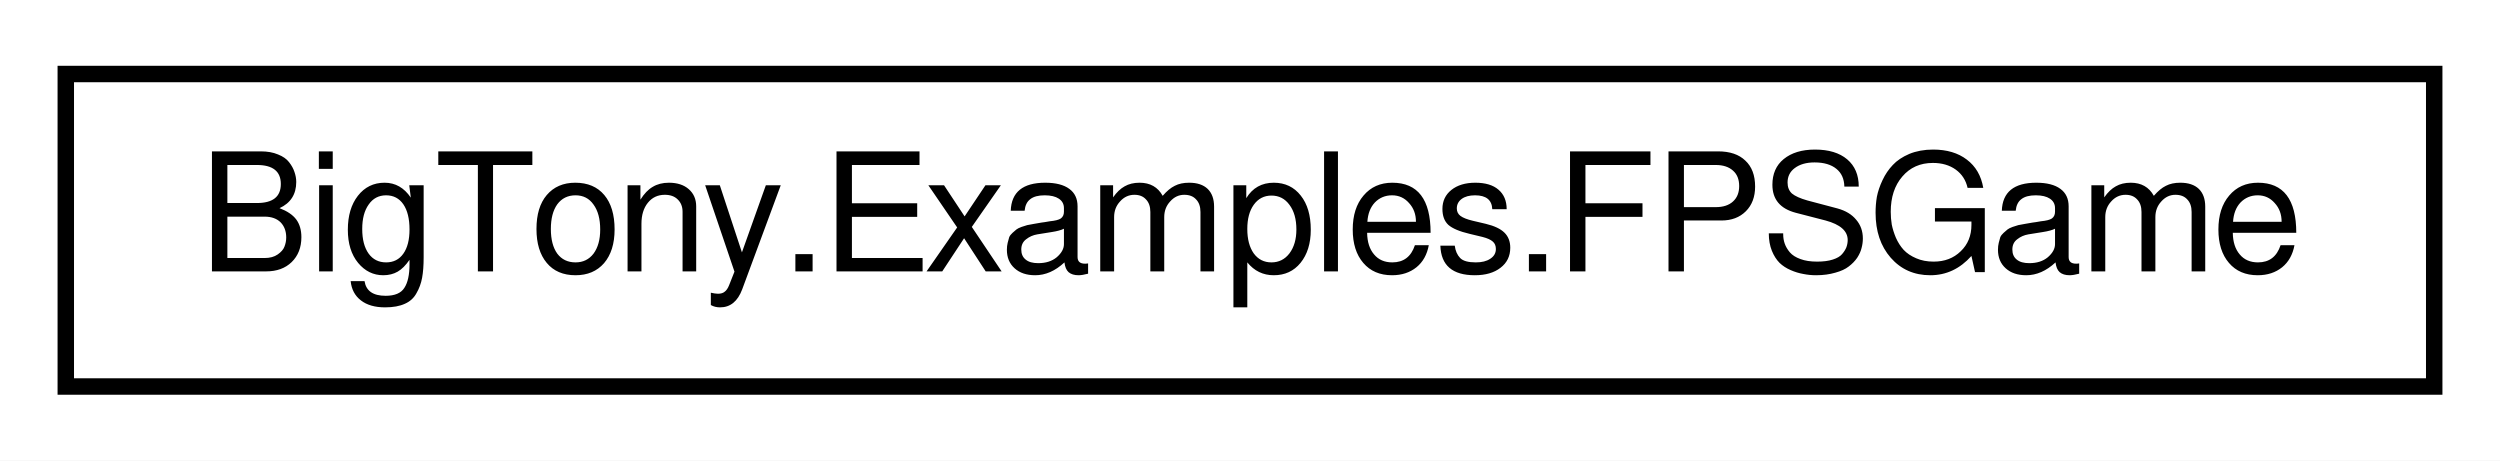
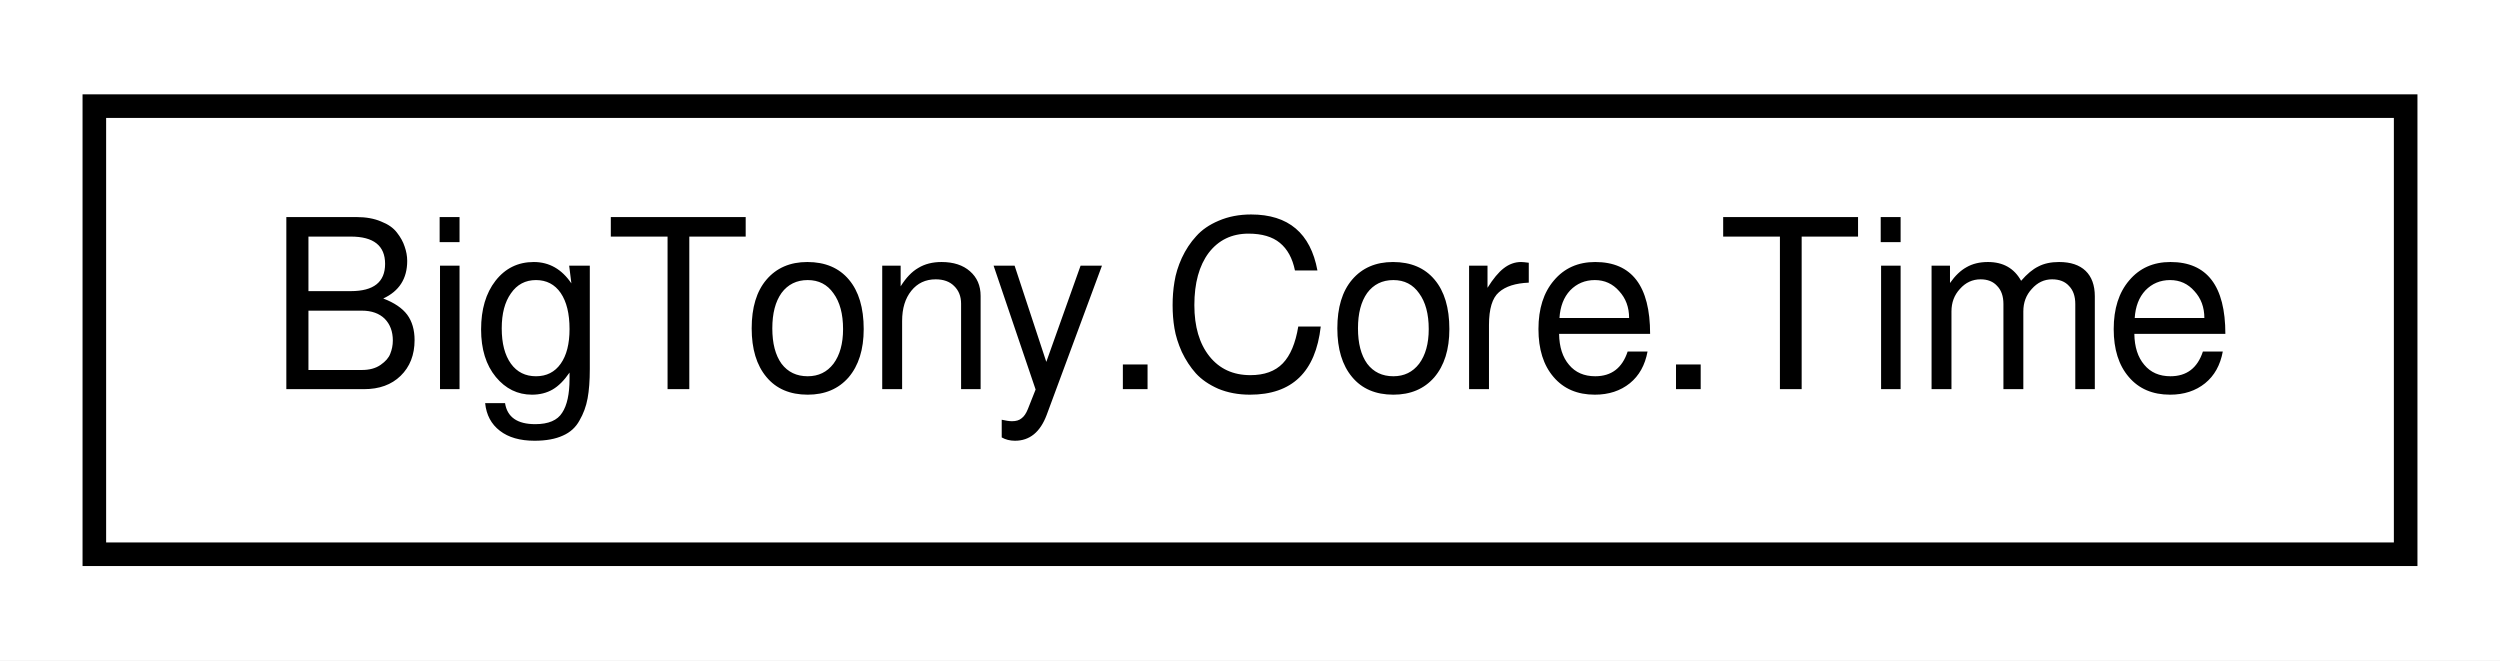
- <svg xmlns="http://www.w3.org/2000/svg" xmlns:xlink="http://www.w3.org/1999/xlink" width="152pt" height="28pt" viewBox="0.00 0.00 152.00 28.00">
+ <svg xmlns="http://www.w3.org/2000/svg" xmlns:xlink="http://www.w3.org/1999/xlink" width="106pt" height="28pt" viewBox="0.00 0.00 106.00 28.00">
  <g id="graph0" class="graph" transform="scale(1 1) rotate(0) translate(4 24)">
-     <polygon fill="white" stroke="transparent" points="-4,4 -4,-24 148,-24 148,4 -4,4" />
+     <polygon fill="white" stroke="transparent" points="-4,4 -4,-24 102,-24 102,4 -4,4" />
    <g id="node1" class="node">
      <g id="a_node1">
-         <a xlink:href="namespaceBigTony_1_1Examples.html#classBigTony_1_1Examples_1_1FPSGame" target="_top" xlink:title=" ">
-           <polygon fill="white" stroke="black" points="0,-0.5 0,-19.5 144,-19.5 144,-0.5 0,-0.5" />
-           <text text-anchor="middle" x="72" y="-7.5" font-family="FreeSans" font-size="10.00">BigTony.Examples.FPSGame</text>
+         <a xlink:href="classBigTony_1_1Core_1_1Time.html" target="_top" xlink:title=" ">
+           <polygon fill="white" stroke="black" points="0,-0.5 0,-19.5 98,-19.5 98,-0.5 0,-0.5" />
+           <text text-anchor="middle" x="49" y="-7.5" font-family="FreeSans" font-size="10.00">BigTony.Core.Time</text>
        </a>
      </g>
    </g>
  </g>
</svg>
